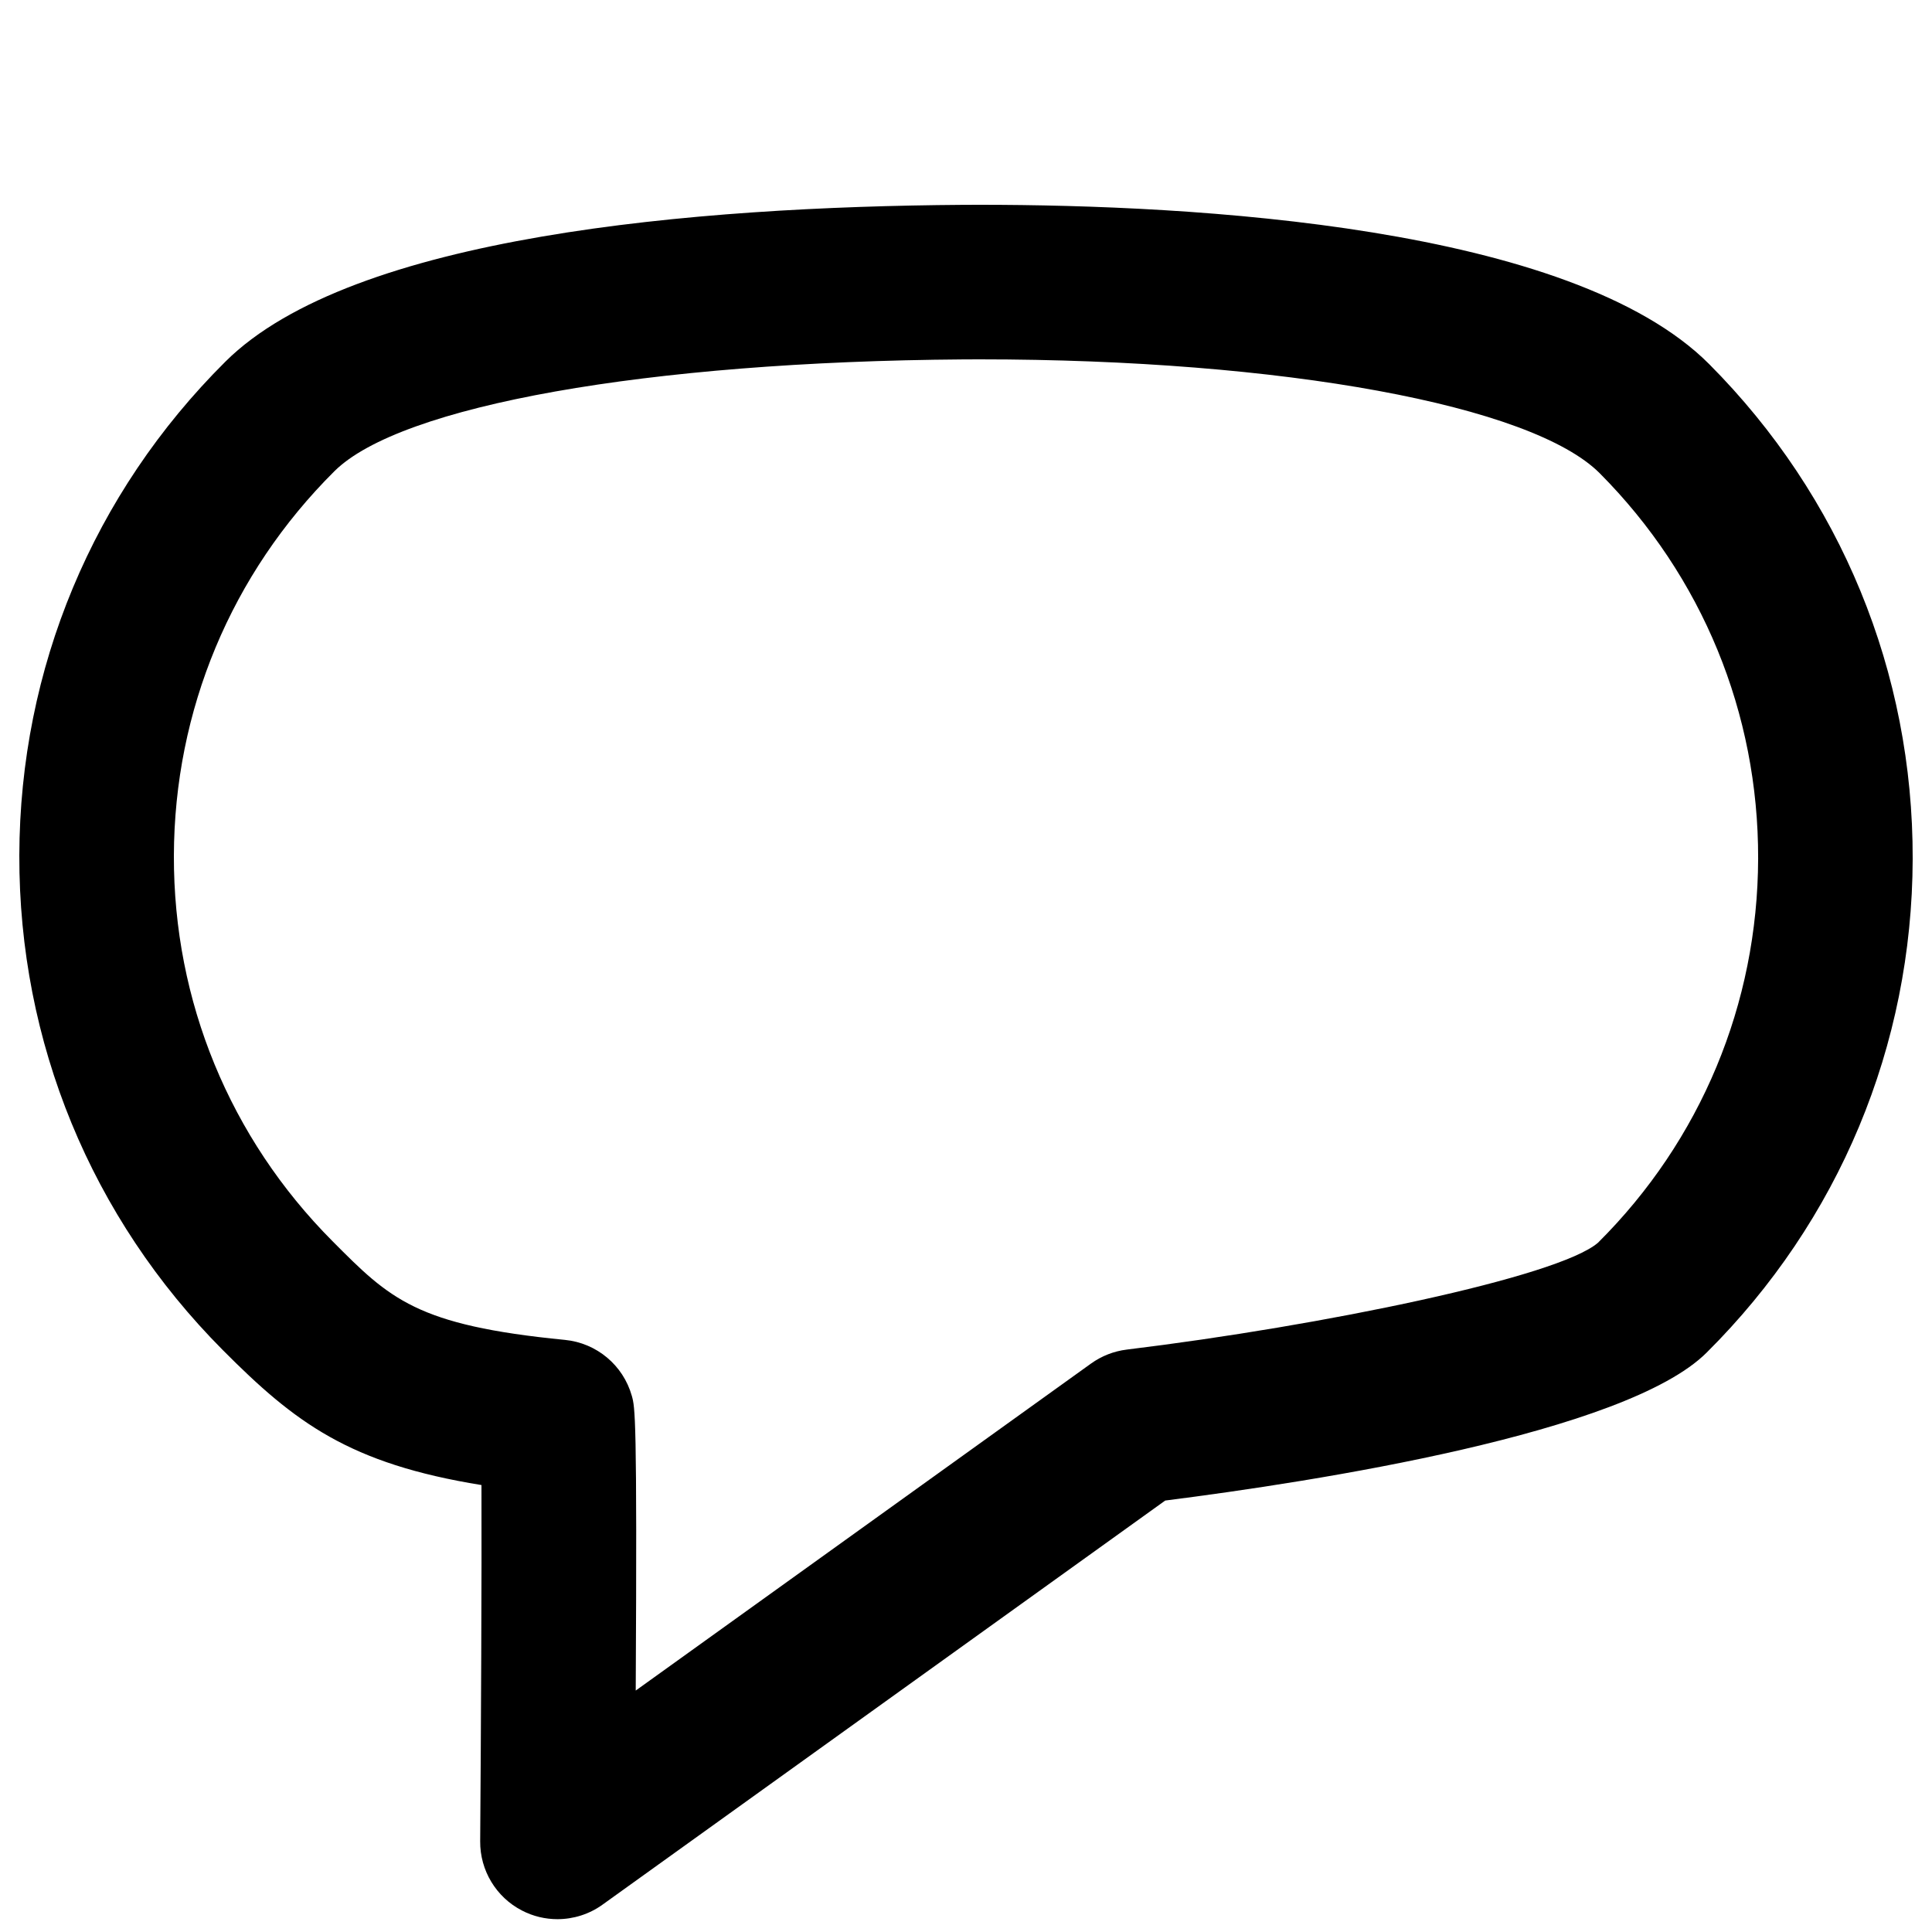
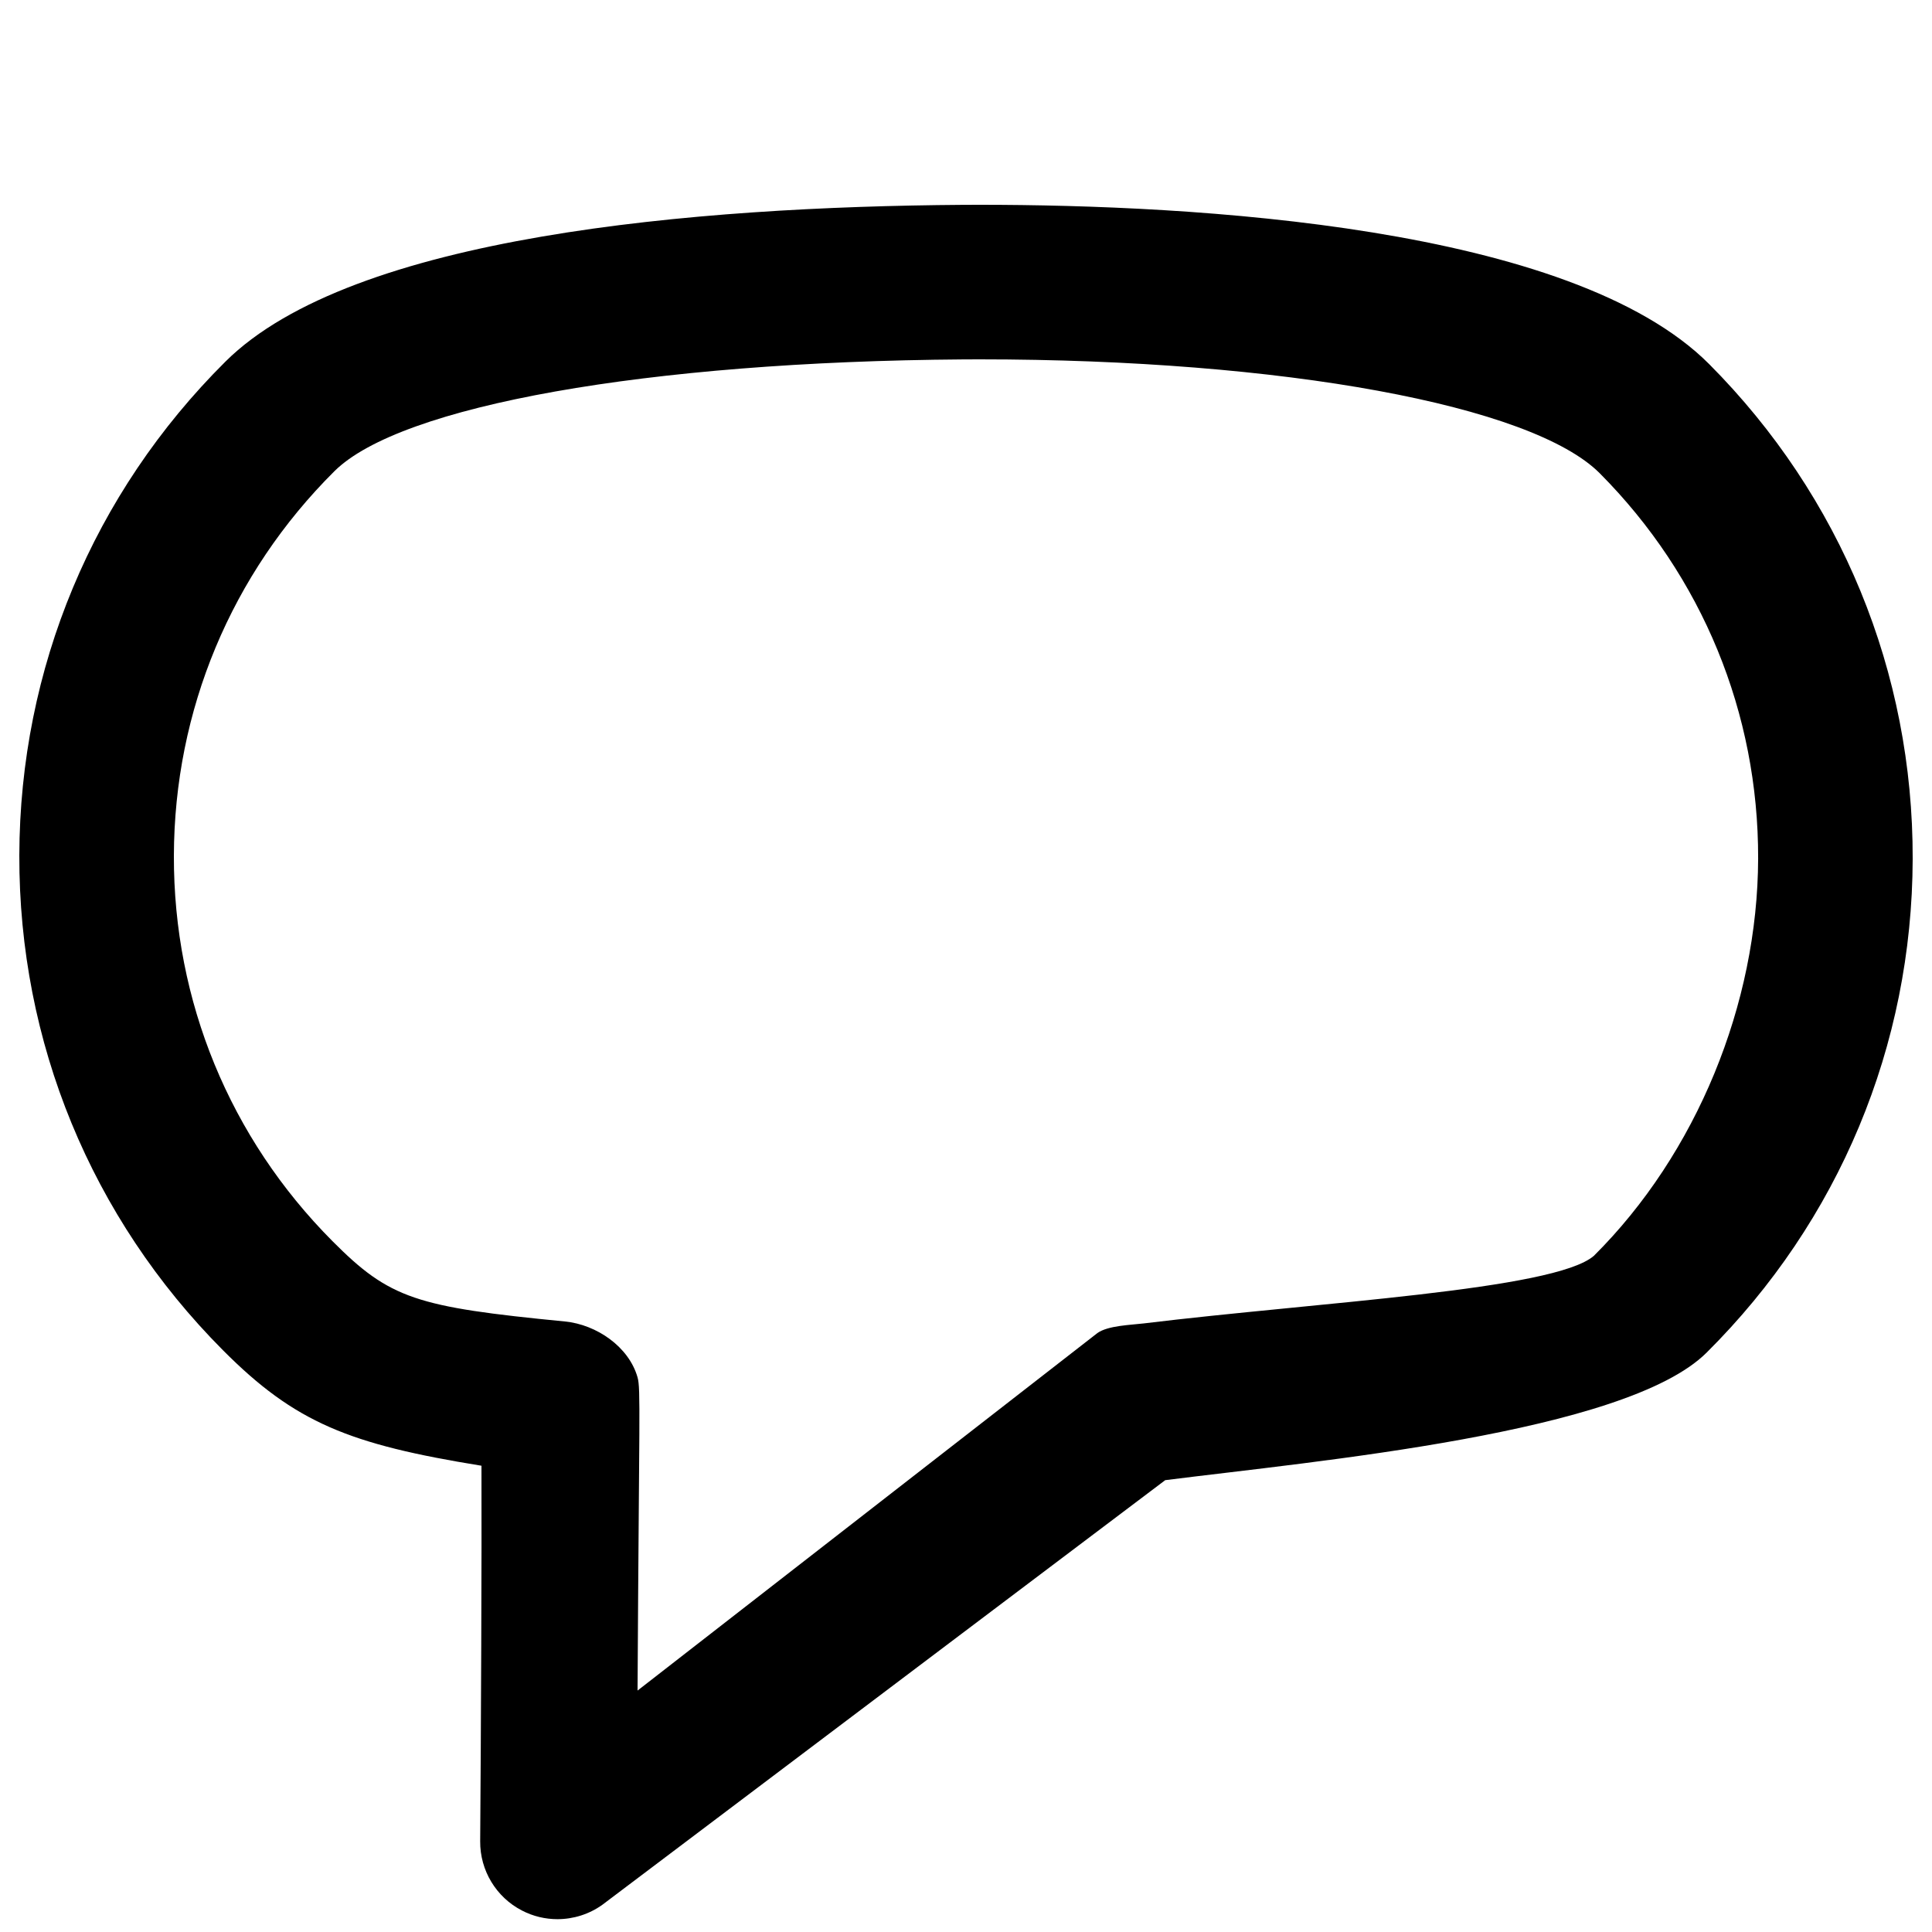
<svg xmlns="http://www.w3.org/2000/svg" version="1.1" x="0px" y="0px" width="100px" height="100px" viewBox="0 0 100 100" enable-background="new 0 0 100 100" xml:space="preserve">
  <g id="Layer_3">
</g>
  <g id="Your_Icon">
</g>
  <g id="Layer_4">
    <g>
-       <path fill="none" d="M82.803,24.498C79.293,20.97,66.396,18.6,50.71,18.6l-0.85,0.003c-16.358,0.116-29.136,2.388-32.553,5.788    C11.97,29.699,9.02,36.767,9,44.292s2.894,14.609,8.205,19.946c2.979,2.996,4.338,4.363,12.038,5.115    c1.638,0.16,3.011,1.309,3.459,2.893c0.169,0.598,0.281,0.991,0.203,15.257l23.569-16.927c0.546-0.392,1.183-0.641,1.85-0.722    c10.123-1.233,22.338-3.752,24.391-5.533C88.03,59.034,90.98,51.966,91,44.438C91.019,36.913,88.108,29.831,82.803,24.498z" />
-       <path d="M88.475,18.855C81.328,11.672,61.747,10.6,50.71,10.6l-0.906,0.003c-13.775,0.098-31.574,1.585-38.138,8.116    C4.813,25.534,1.025,34.608,1,44.271C0.975,53.934,4.716,63.029,11.533,69.88c3.74,3.762,6.549,5.88,13.388,6.986    c0.016,4.528-0.025,12.829-0.067,18.441c-0.011,1.505,0.824,2.89,2.161,3.581c0.579,0.301,1.21,0.448,1.838,0.448    c0.822,0,1.641-0.253,2.333-0.751l29.126-20.917c7.761-0.985,23.827-3.481,28.022-7.656C95.187,63.199,98.975,54.124,99,44.46    C99.025,34.797,95.287,25.704,88.475,18.855z M82.714,64.321c-2.052,1.781-14.268,4.3-24.391,5.533    c-0.667,0.081-1.303,0.33-1.85,0.722L32.905,87.503c0.078-14.266-0.034-14.659-0.203-15.257c-0.448-1.584-1.821-2.732-3.459-2.893    c-7.7-0.752-9.059-2.119-12.038-5.115C11.894,58.901,8.98,51.817,9,44.292s2.97-14.593,8.308-19.901    c3.417-3.4,16.195-5.672,32.553-5.788l0.85-0.003c15.686,0,28.583,2.37,32.093,5.898c5.305,5.333,8.216,12.415,8.197,19.94    C90.98,51.966,88.03,59.034,82.714,64.321z" />
+       <path fill="none" d="M82.803,24.498C79.293,20.97,66.396,18.6,50.71,18.6l-0.85,0.003c-16.358,0.116-29.136,2.388-32.553,5.788    C11.97,29.699,9.02,36.767,9,44.292s2.894,14.609,8.205,19.946c2.979,2.996,4.338,3.41,12.038,4.162    c1.638,0.16,3.011,1.309,3.459,2.893c0.169,0.598,0.281,1.944,0.203,16.21l23.569-16.927c0.546-0.392,1.183-0.641,1.85-0.722    c10.123-1.233,22.338-3.752,24.391-5.533C88.03,59.034,90.98,51.966,91,44.438C91.019,36.913,88.108,29.831,82.803,24.498z" />
+       <path d="M88.475,18.855C81.328,11.672,61.747,10.6,50.71,10.6l-0.906,0.003c-13.775,0.098-31.574,1.585-38.138,8.116    C4.813,25.534,1.025,34.608,1,44.271C0.975,53.934,4.716,63.029,11.533,69.88c3.74,3.762,6.549,4.88,13.388,5.986    c0.016,4.528-0.025,13.829-0.067,19.441c-0.011,1.505,0.824,2.89,2.161,3.581c0.579,0.301,1.21,0.448,1.838,0.448    c0.822,0,1.641-0.253,2.333-0.751l29.126-21.972c7.761-0.985,23.827-2.427,28.022-6.602C95.187,63.199,98.975,54.124,99,44.46    C99.025,34.797,95.287,25.704,88.475,18.855z M82.5,65c-2.052,1.781-14.3,2.4-23.3,3.5c-0.667,0.081-1.854,0.108-2.4,0.5    L33,87.503c0.078-14.266,0.169-15.612,0-16.21c-0.448-1.584-2.119-2.732-3.757-2.893c-7.7-0.752-9.059-1.166-12.038-4.162    C11.894,58.901,8.98,51.817,9,44.292s2.97-14.593,8.308-19.901c3.417-3.4,16.195-5.672,32.553-5.788l0.85-0.003    c15.686,0,28.583,2.37,32.093,5.898c5.305,5.333,8.216,12.415,8.197,19.94C90.98,51.966,87.816,59.713,82.5,65z" />
    </g>
  </g>
</svg>
